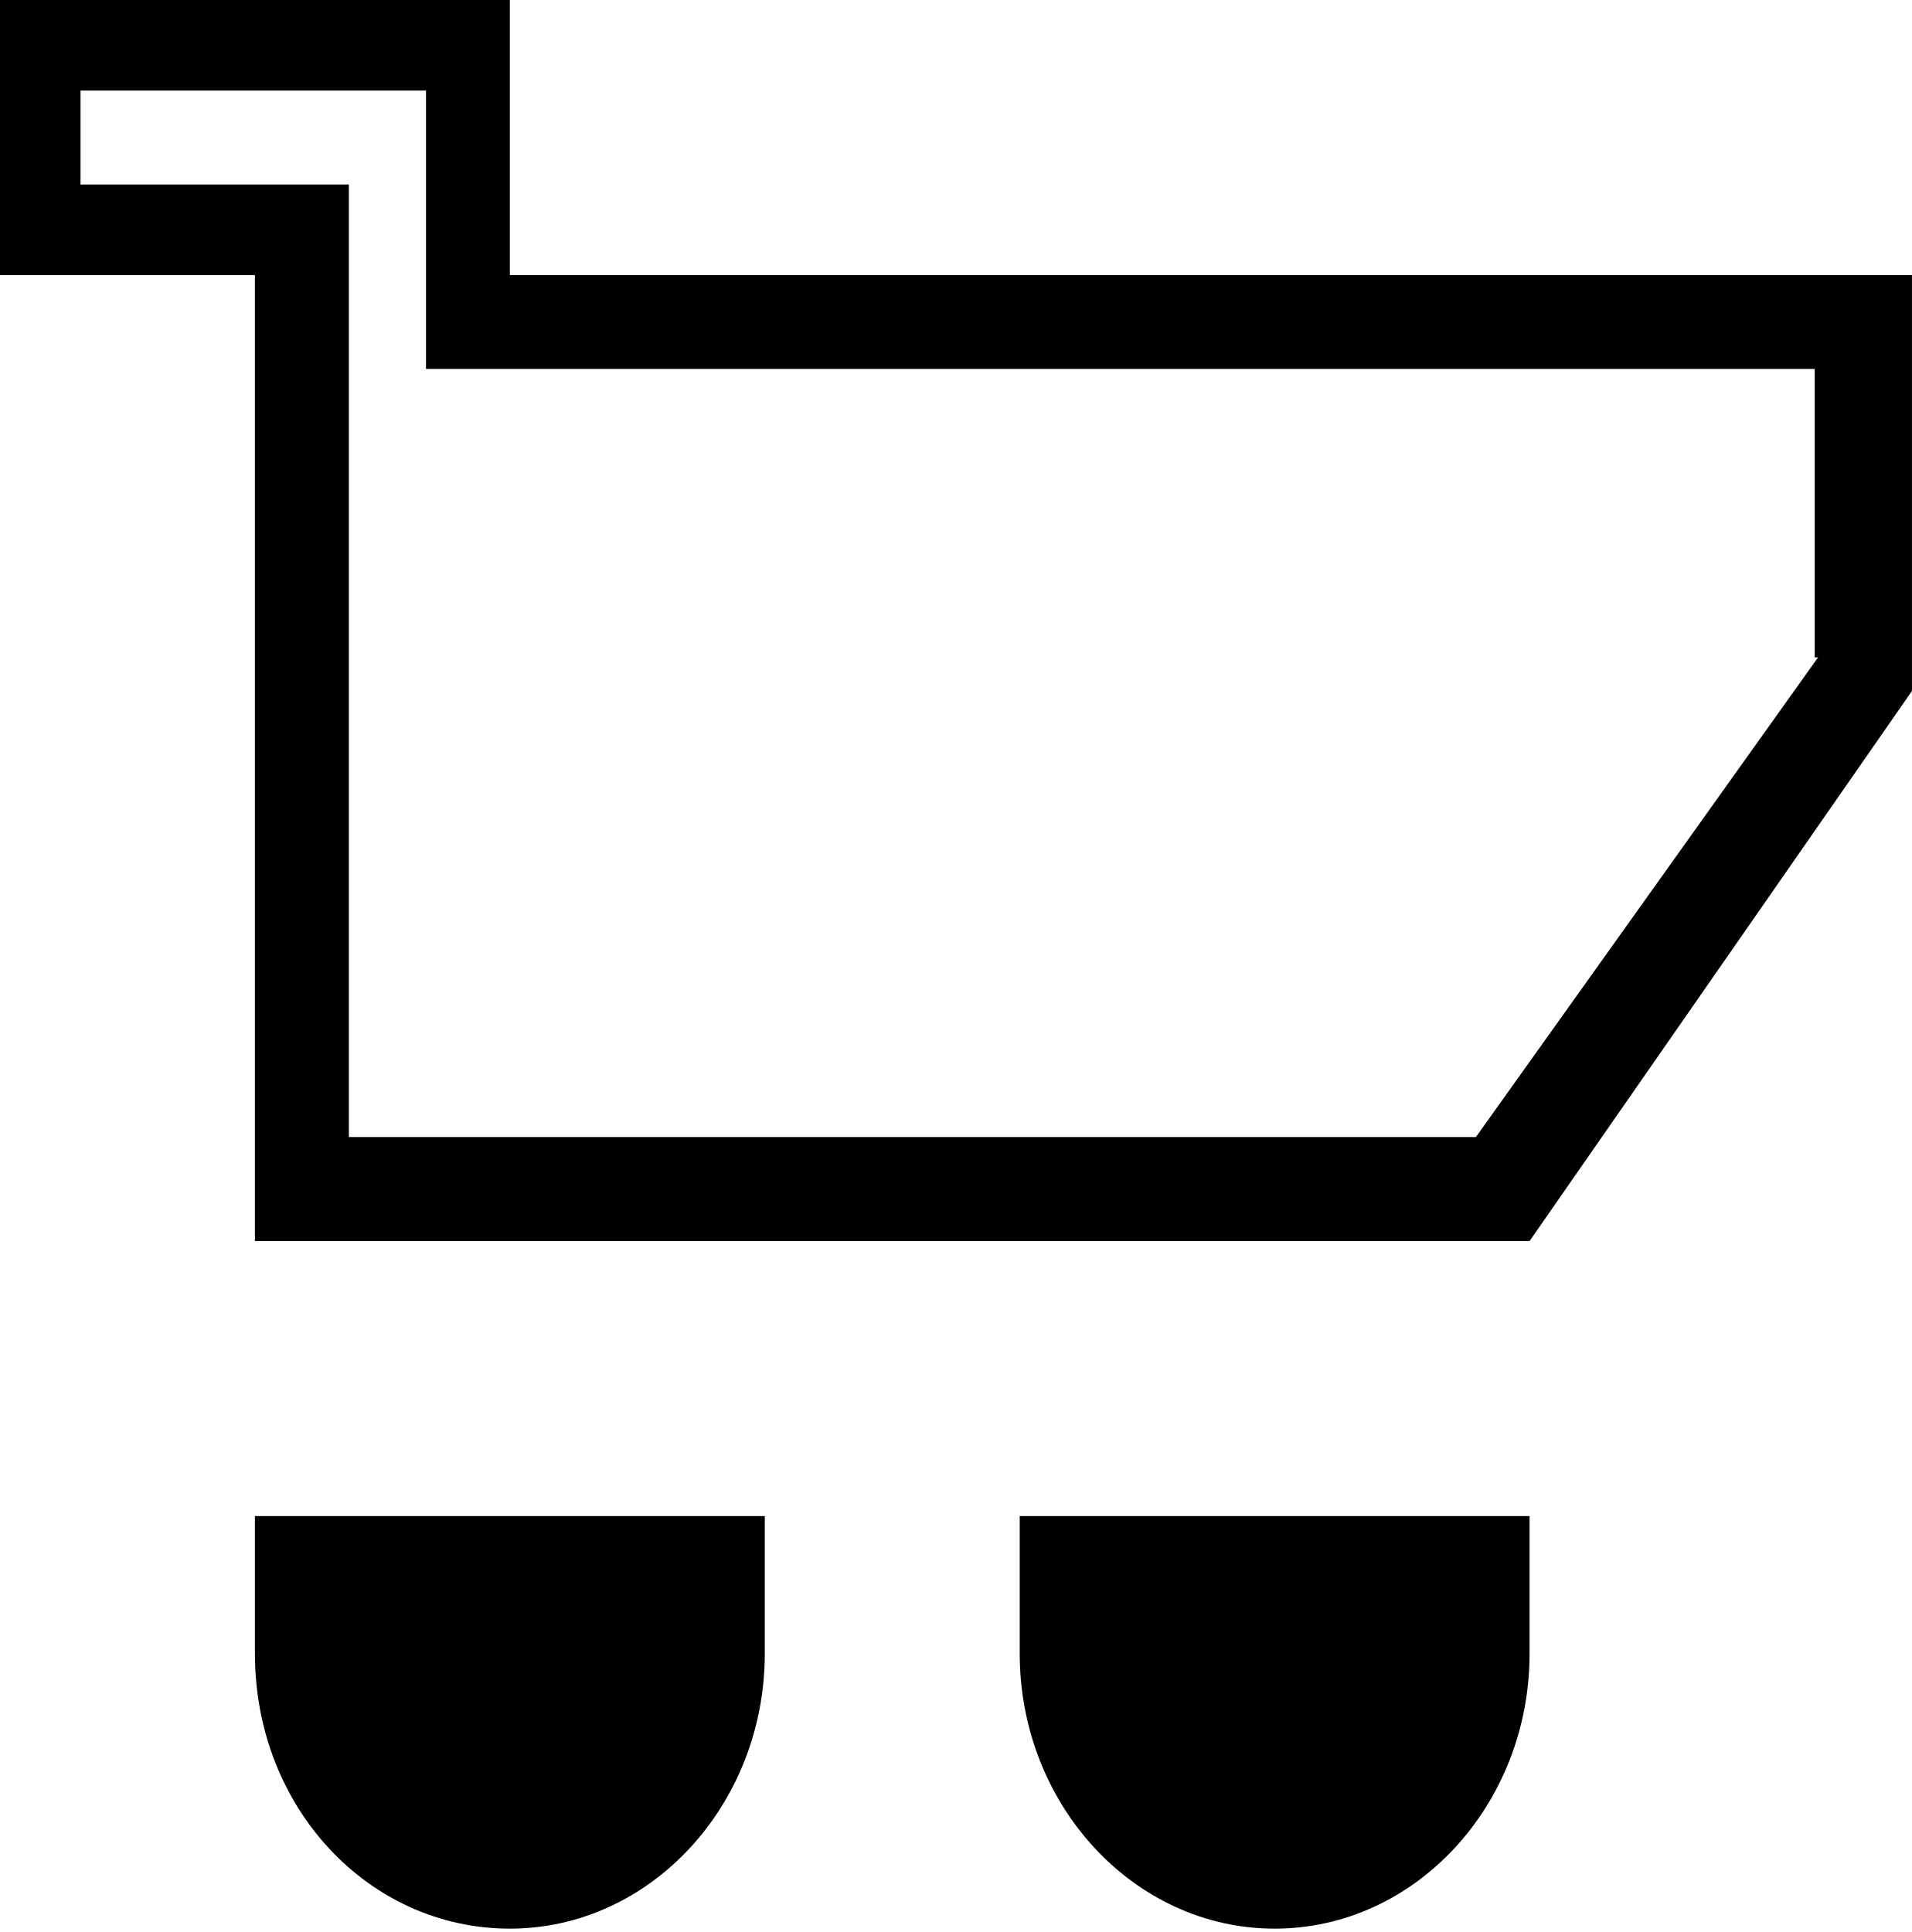
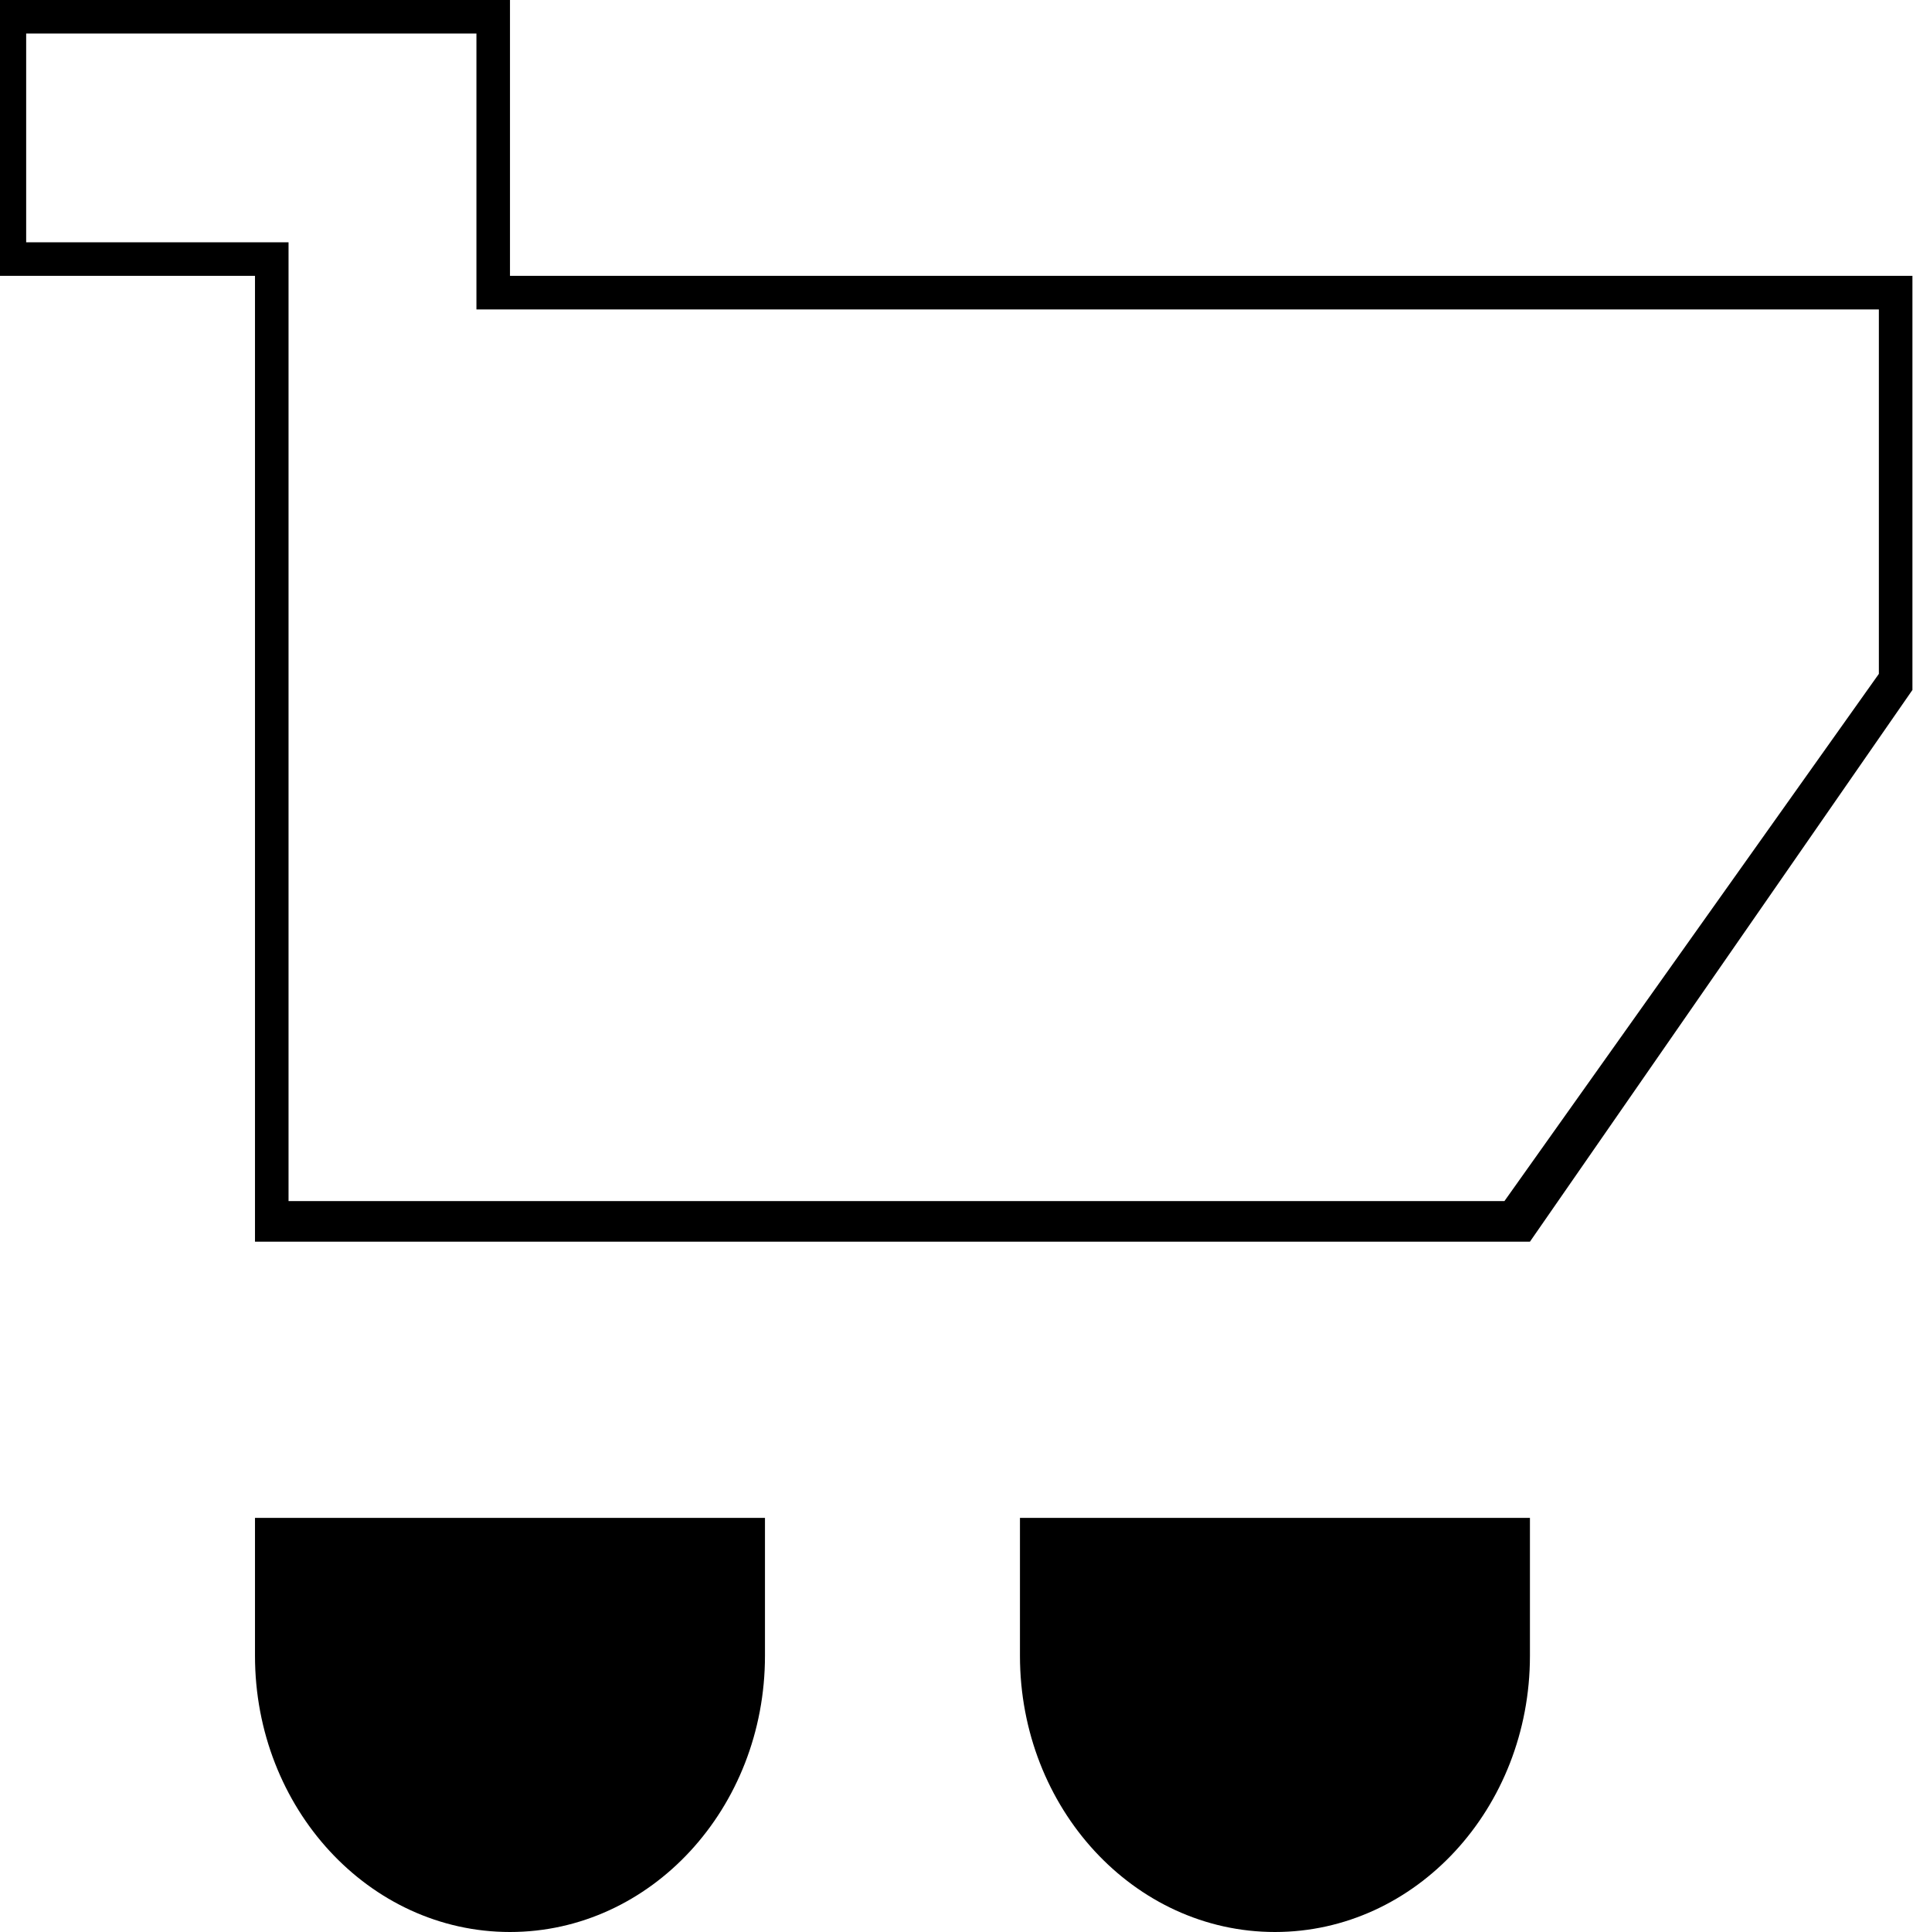
- <svg xmlns="http://www.w3.org/2000/svg" version="1.1" id="圖層_1" x="0px" y="0px" viewBox="0 0 57 57.6" style="enable-background:new 0 0 57 57.6;" xml:space="preserve">
-   <g id="fae74586-db61-4bf4-be52-9e3cb53643dc">
-     <g id="aca7287f-5dcf-4d78-bef7-928b49a5c3c1">
-       <path d="M15.2,8.2V0H0v8.2h7.6V37h38L57,20.6V8.2H15.2z M54.2,19.6L44,33.9H10.4V5.5H2.4V2.7h10.3V11h41.4V19.6z" />
-       <path d="M7.6,49.3v-4.1h15.2v4.1c0,4.5-3.4,8.2-7.6,8.2S7.6,53.9,7.6,49.3z" />
-       <path d="M45.6,45.2H30.4v4.1c0,4.5,3.4,8.2,7.6,8.2s7.6-3.7,7.6-8.2V45.2z" />
+ <svg xmlns="http://www.w3.org/2000/svg" viewBox="0 0 57 57.57">
+   <g id="fae74586-db61-4bf4-be52-9e3cb53643dc" data-name="圖層 2">
+     <g id="aca7287f-5dcf-4d78-bef7-928b49a5c3c1" data-name="圖層 1">
+       <path d="M15.2,8.22V0H0V8.22H7.6V37h38L57,20.56V8.22ZM56,20.08,44.84,35.79H8.6V7.22H.78V1H14.2V9.22H56Z" />
+       <path d="M7.6,49.34V45.23H22.8v4.11c0,4.54-3.4,8.23-7.6,8.23S7.6,53.88,7.6,49.34Z" />
+       <path d="M45.6,45.23H30.4v4.11c0,4.54,3.4,8.23,7.6,8.23s7.6-3.69,7.6-8.23Z" />
    </g>
  </g>
</svg>
